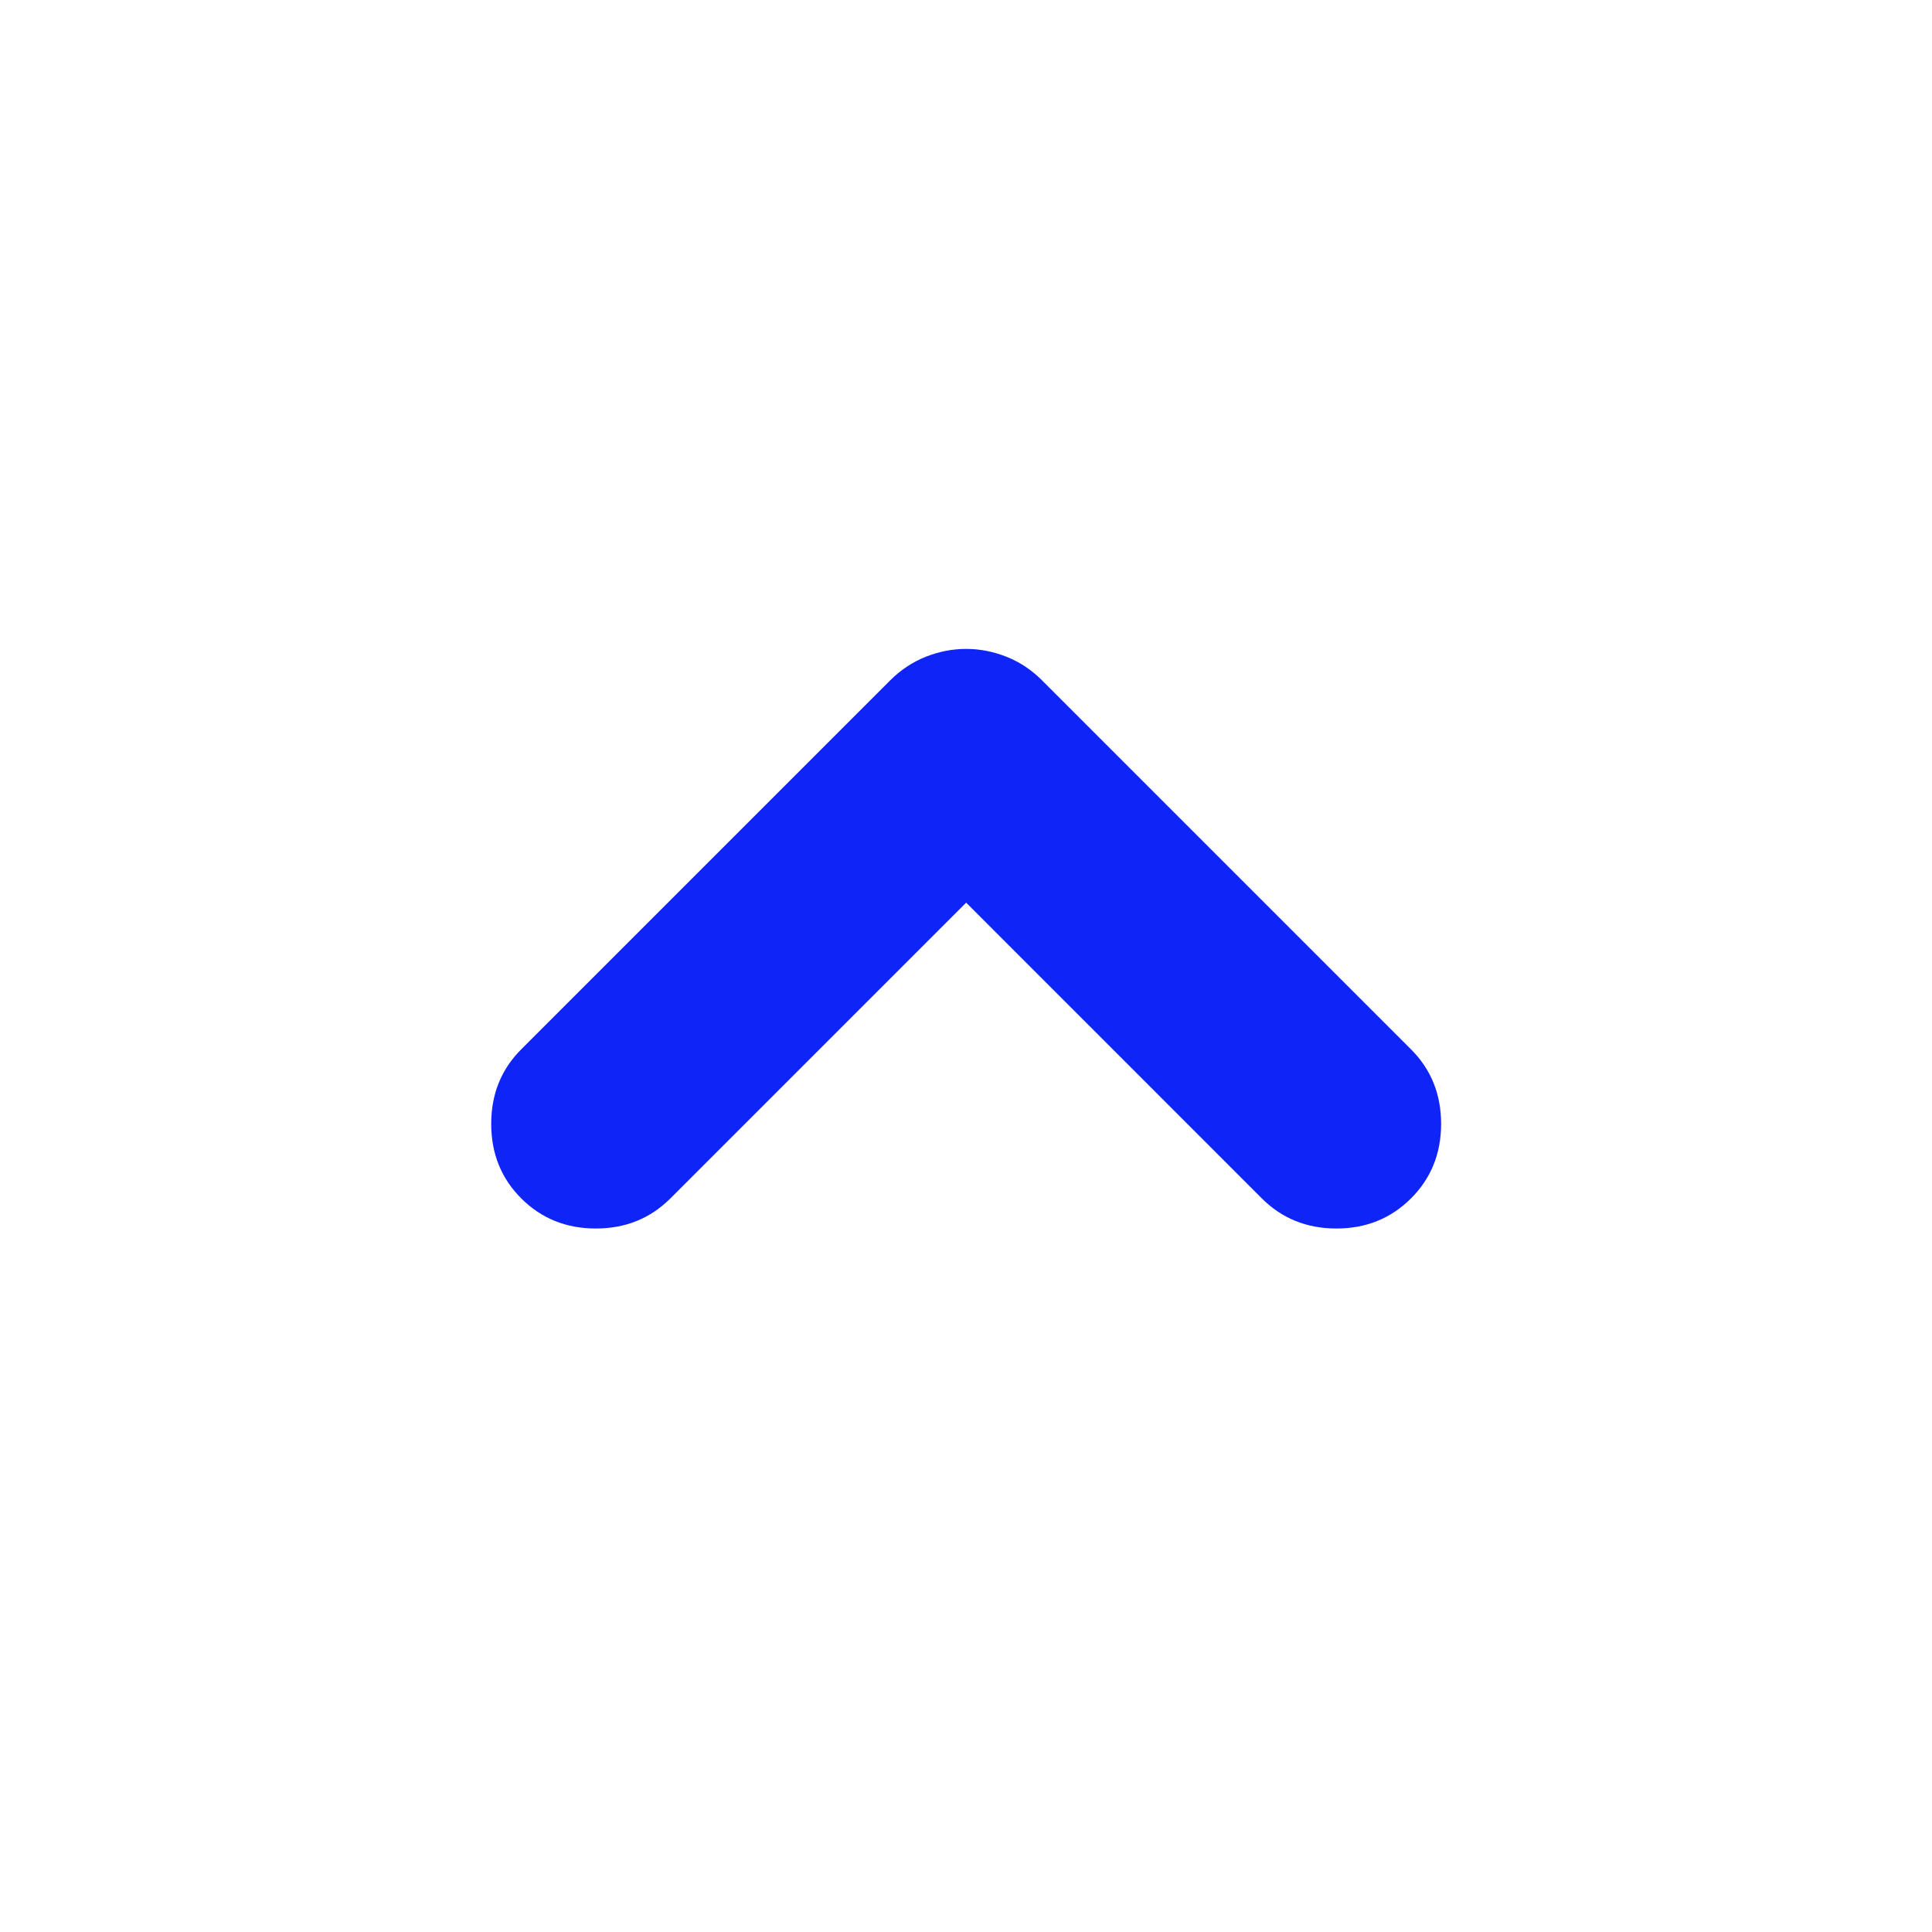
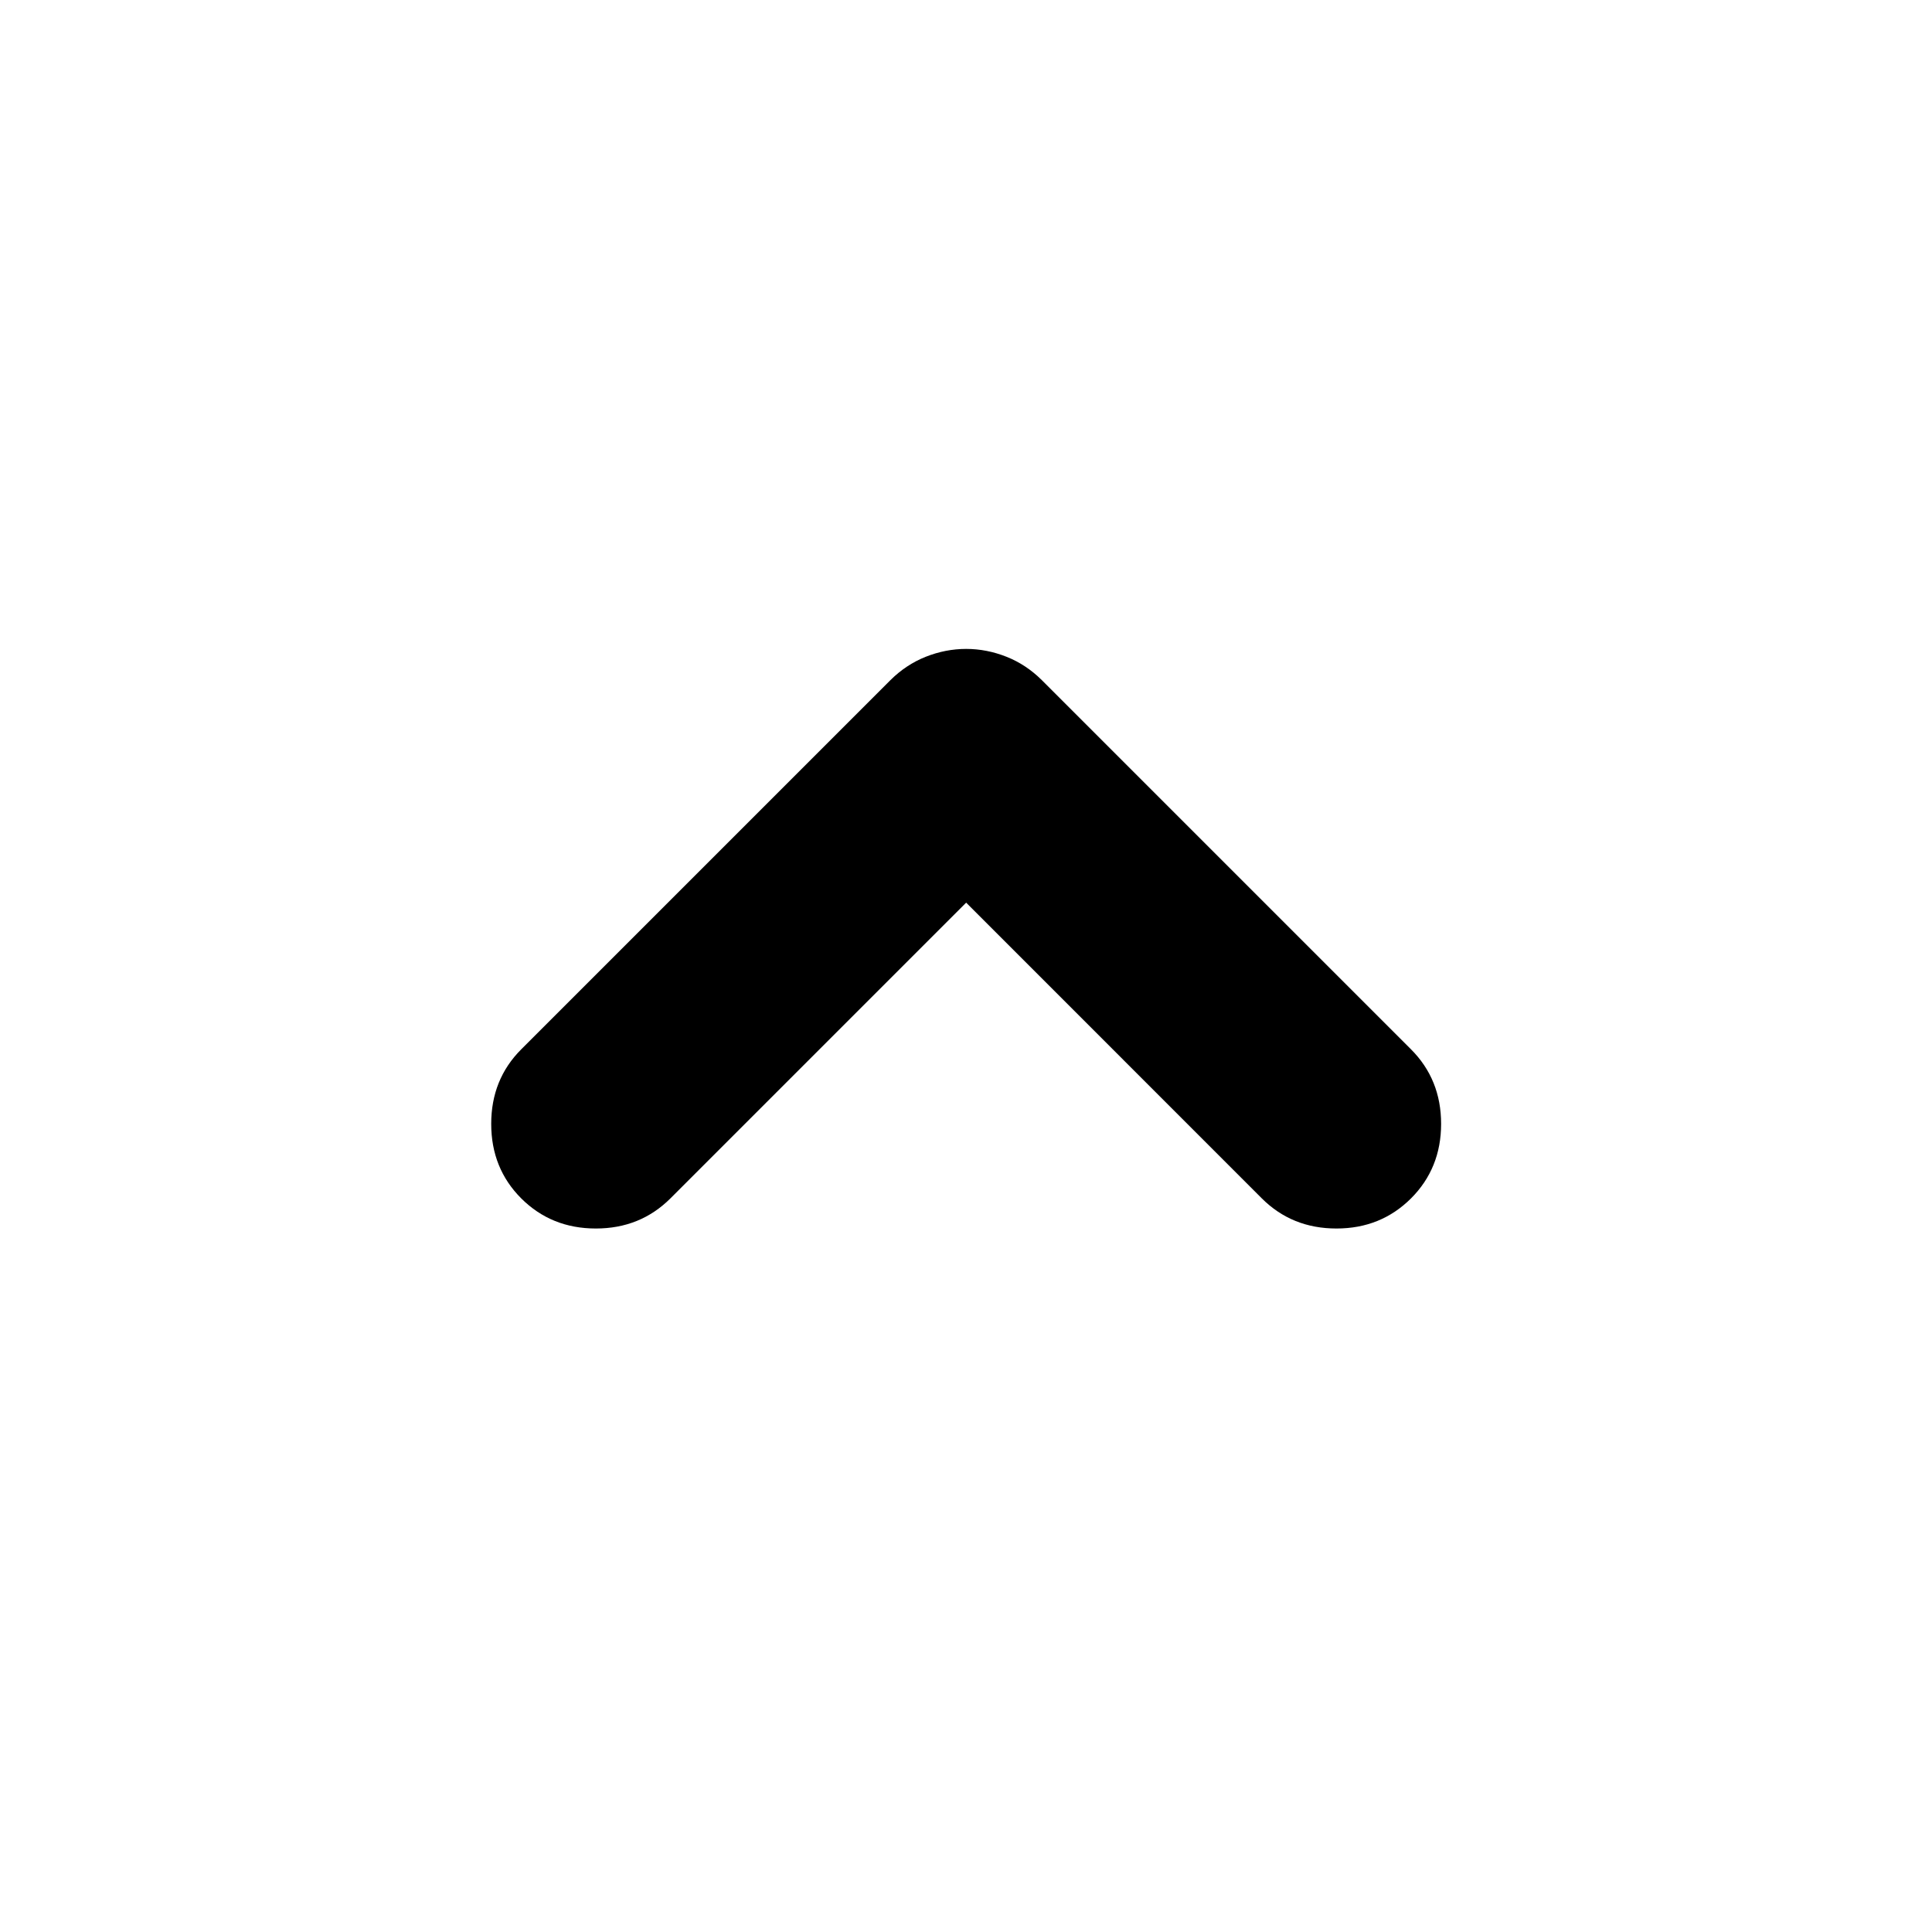
<svg xmlns="http://www.w3.org/2000/svg" width="24" height="24" viewBox="0 0 24 24" fill="none">
-   <path d="M12.002 11.213L8.328 14.887C8.078 15.136 7.77 15.261 7.402 15.261C7.033 15.261 6.725 15.136 6.475 14.887C6.226 14.638 6.102 14.329 6.102 13.961C6.102 13.593 6.226 13.284 6.475 13.035L11.061 8.449C11.19 8.321 11.336 8.224 11.499 8.159C11.663 8.094 11.831 8.061 12.002 8.061C12.173 8.061 12.34 8.094 12.504 8.159C12.668 8.224 12.813 8.321 12.942 8.449L17.528 13.035C17.777 13.284 17.902 13.593 17.902 13.961C17.902 14.329 17.777 14.638 17.528 14.887C17.278 15.136 16.97 15.261 16.602 15.261C16.233 15.261 15.925 15.136 15.675 14.887L12.002 11.213Z" fill="#0F24F7" />
+   <path d="M12.002 11.213L8.328 14.887C8.078 15.136 7.77 15.261 7.402 15.261C7.033 15.261 6.725 15.136 6.475 14.887C6.226 14.638 6.102 14.329 6.102 13.961C6.102 13.593 6.226 13.284 6.475 13.035L11.061 8.449C11.19 8.321 11.336 8.224 11.499 8.159C11.663 8.094 11.831 8.061 12.002 8.061C12.173 8.061 12.34 8.094 12.504 8.159C12.668 8.224 12.813 8.321 12.942 8.449L17.528 13.035C17.777 13.284 17.902 13.593 17.902 13.961C17.902 14.329 17.777 14.638 17.528 14.887C17.278 15.136 16.97 15.261 16.602 15.261C16.233 15.261 15.925 15.136 15.675 14.887L12.002 11.213Z" fill="currentColor" />
</svg>
